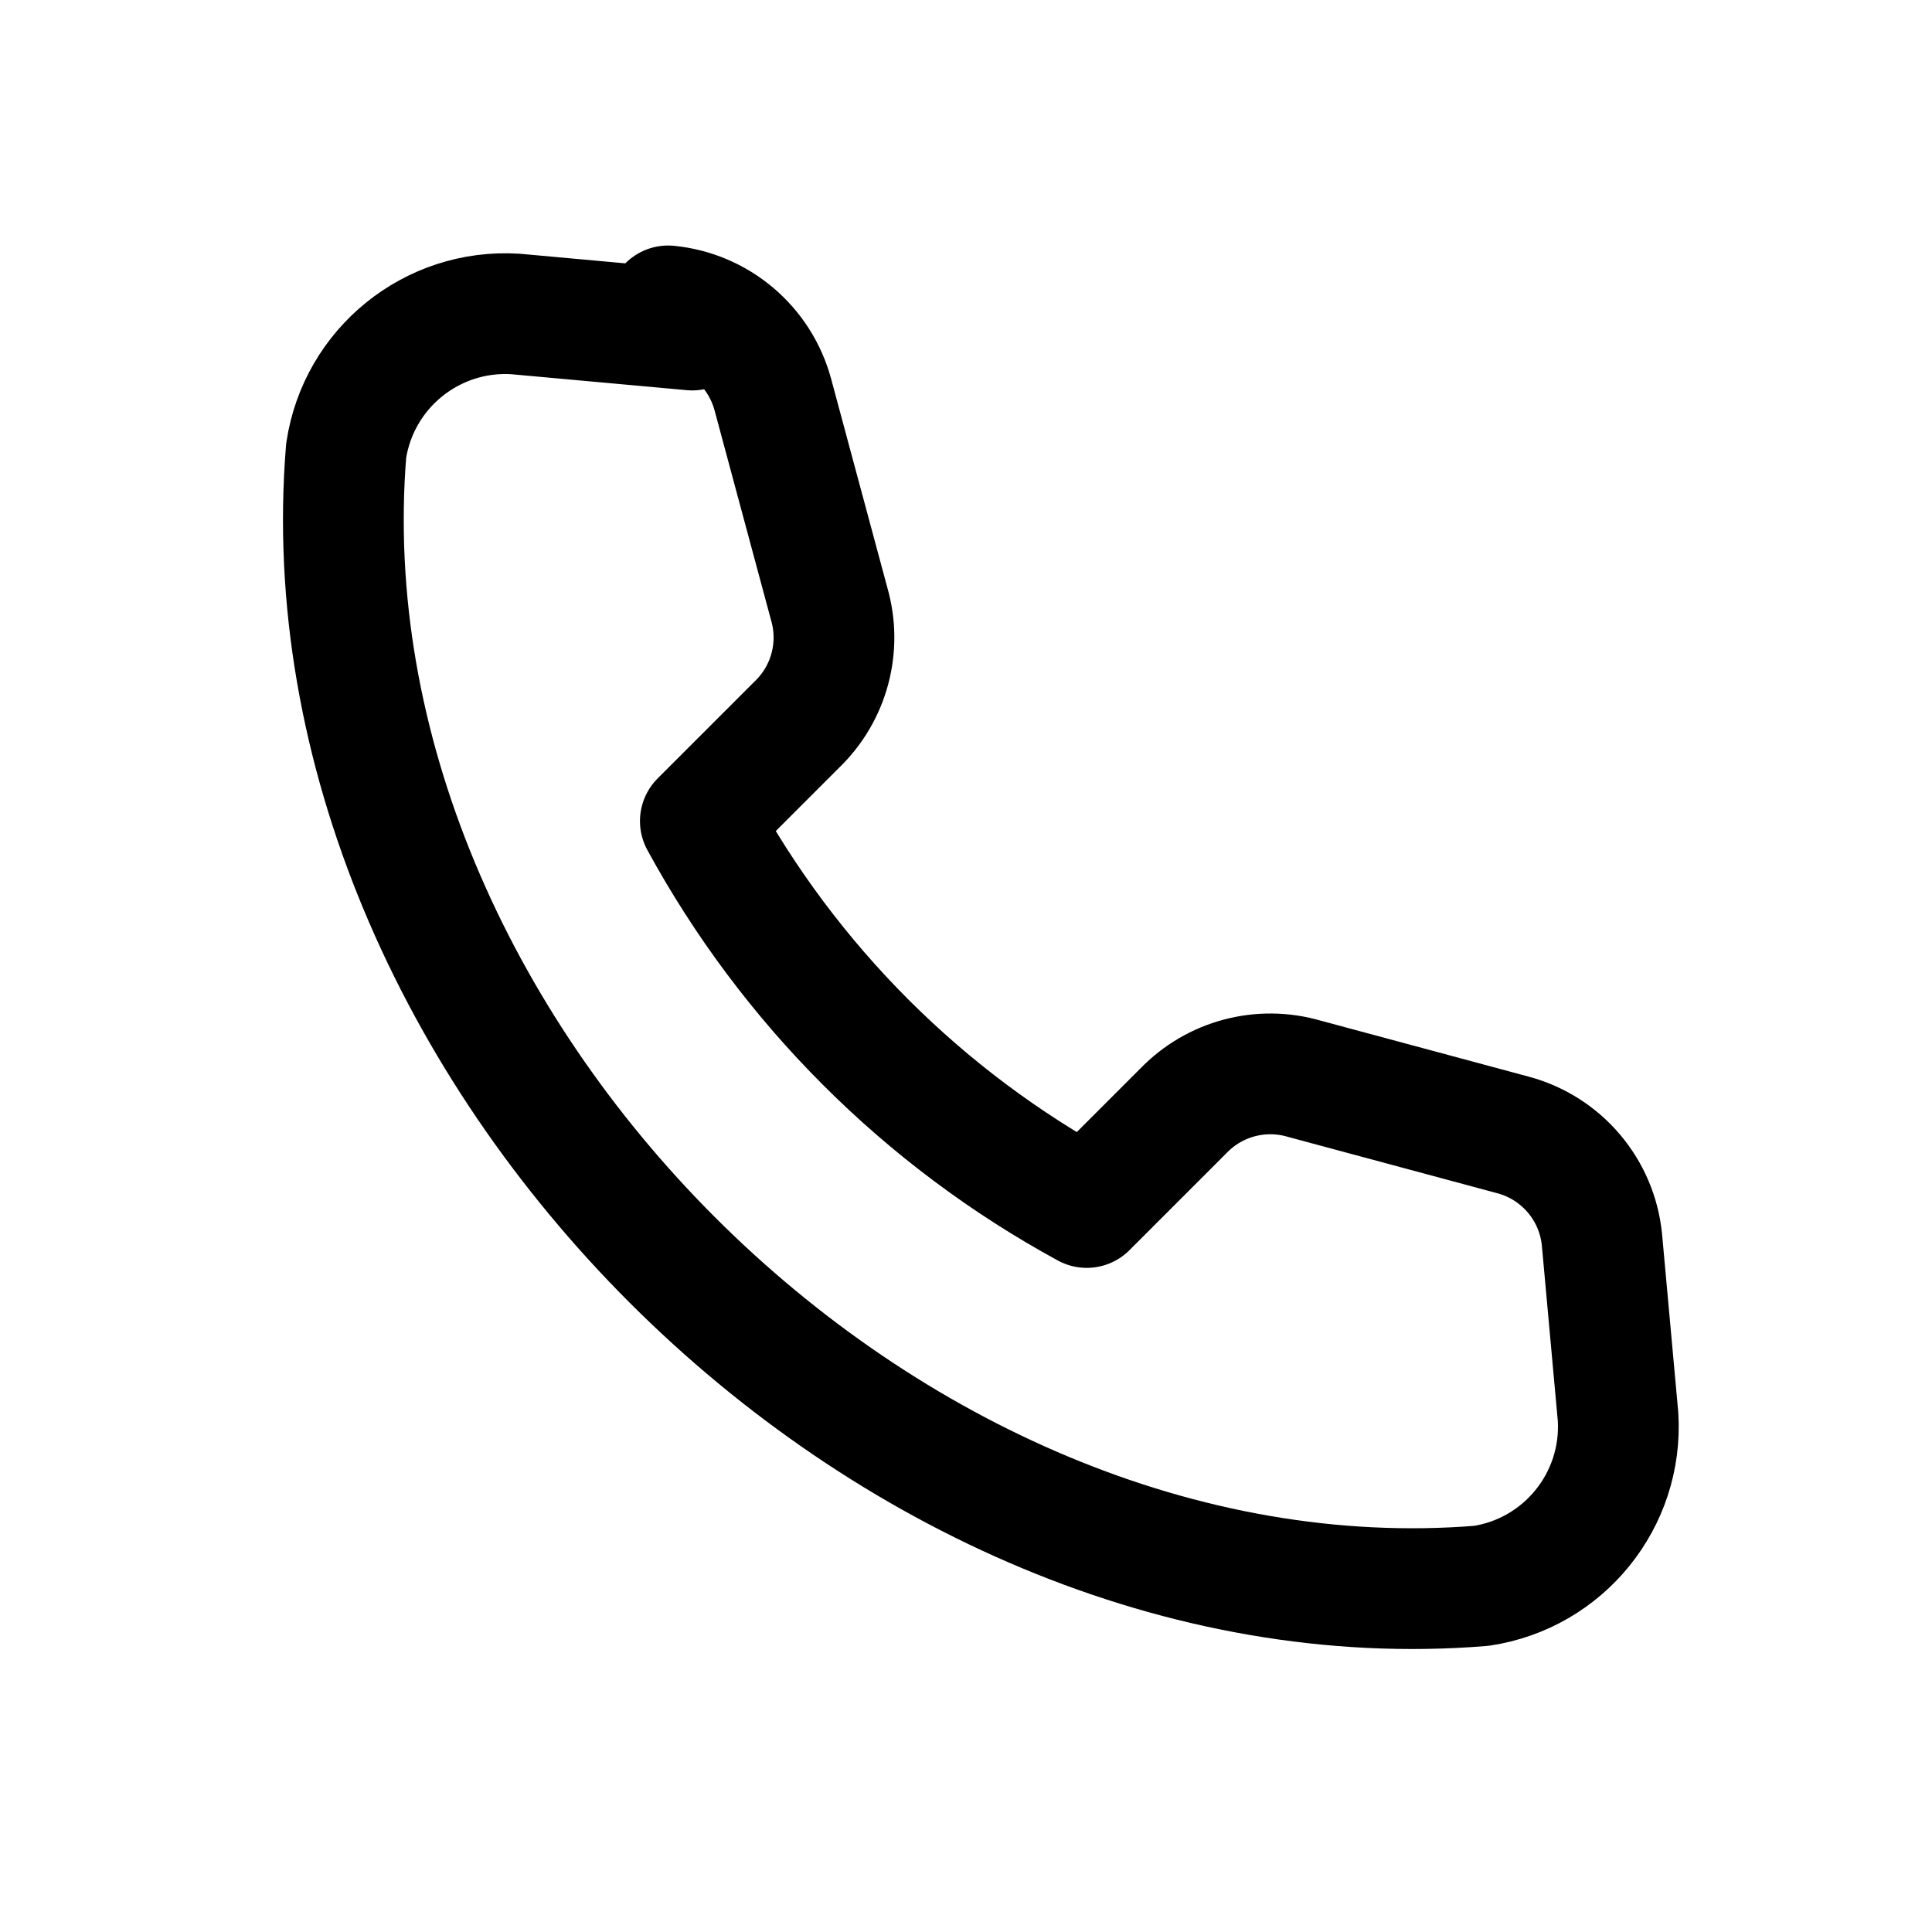
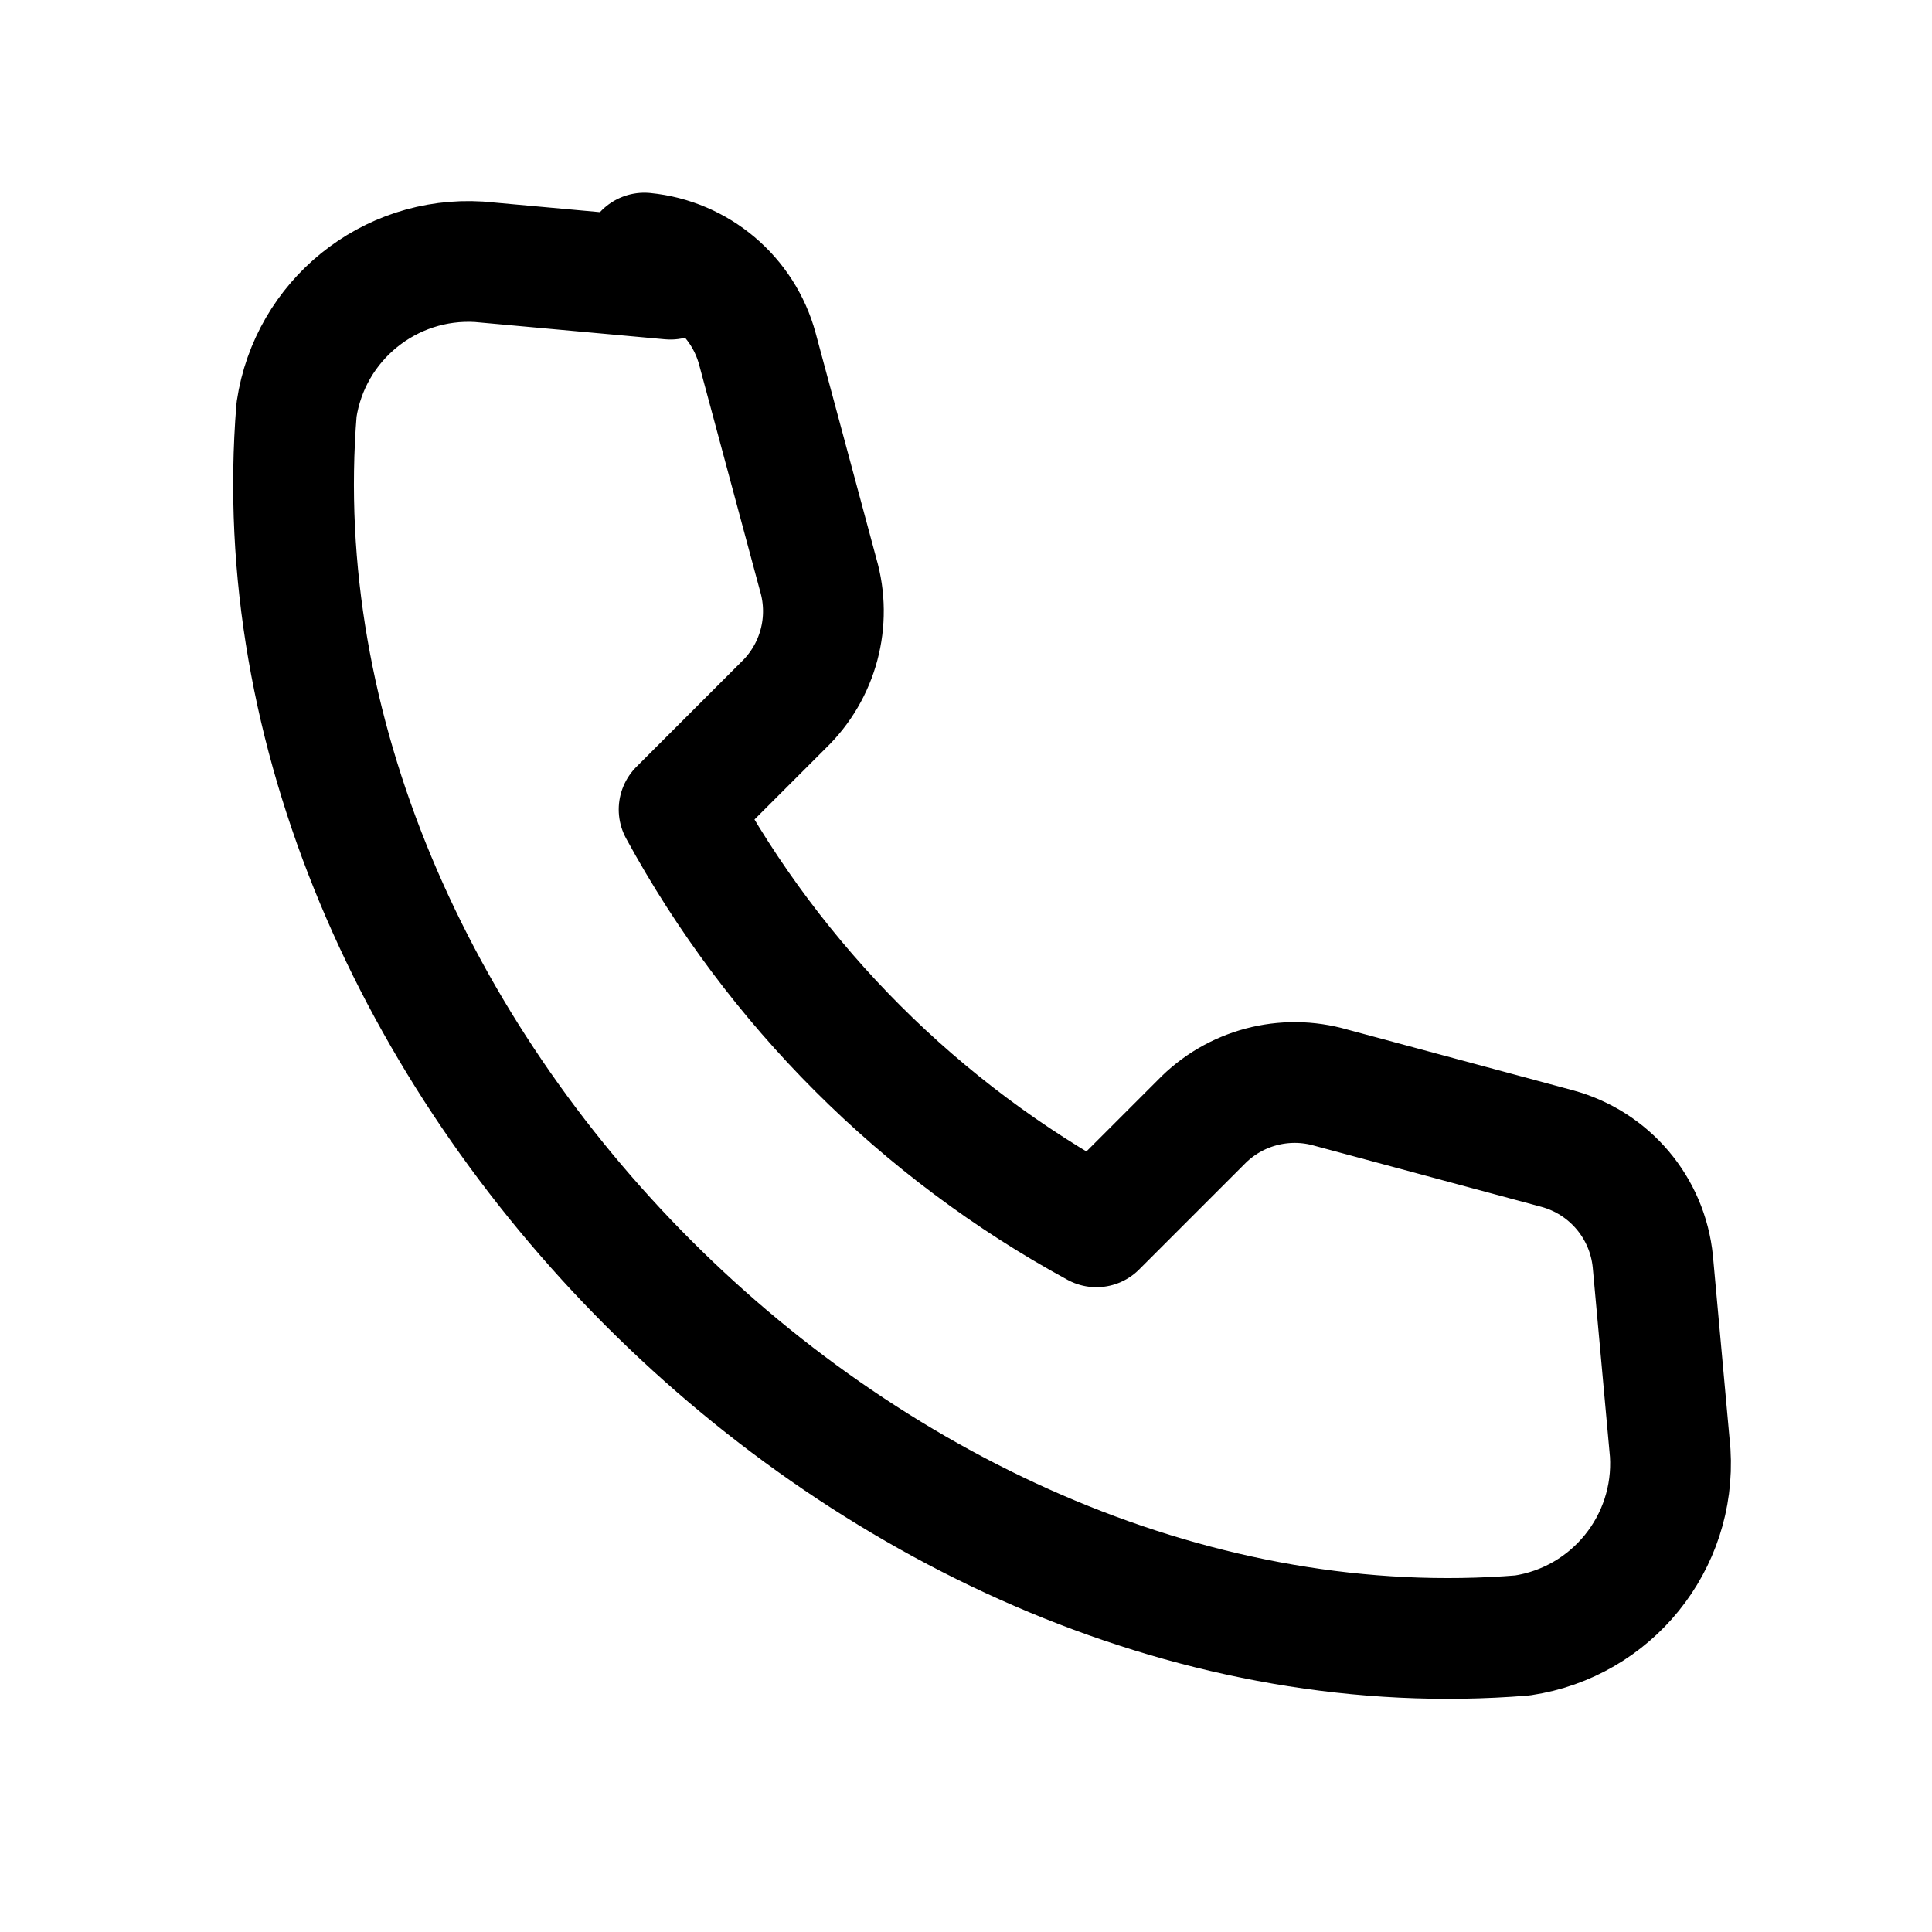
<svg xmlns="http://www.w3.org/2000/svg" width="24" height="24" viewBox="0 0 24 24" fill="none" stroke="currentColor" stroke-width="1.5" stroke-linecap="round" stroke-linejoin="round">
-   <path d="M8.6 4.1 6.4 3.9A2 2 0 0 0 4.3 5.6c-.6 7.4 6.7 14.7 14.1 14.1a2 2 0 0 0 1.7-2.1l-.2-2.2a1.5 1.5 0 0 0-1.1-1.3l-2.6-.7a1.5 1.5 0 0 0-1.5.4l-1.2 1.2a12 12 0 0 1-4.8-4.8l1.2-1.2a1.5 1.5 0 0 0 .4-1.5l-.7-2.6a1.5 1.5 0 0 0-1.3-1.1z" />
+   <path d="M8.328 3.468L5.952 3.252A2.16 2.16 0 0 0 3.684 5.088c-0.648 7.992 7.236 15.876 15.228 15.228a2.16 2.16 0 0 0 1.836 -2.268l-0.216 -2.376a1.62 1.62 0 0 0 -1.188 -1.404l-2.808 -0.756a1.62 1.62 0 0 0 -1.62 0.432l-1.296 1.296a12.96 12.96 0 0 1 -5.184 -5.184l1.296 -1.296a1.62 1.62 0 0 0 0.432 -1.62l-0.756 -2.808a1.62 1.62 0 0 0 -1.404 -1.188z" />
</svg>
